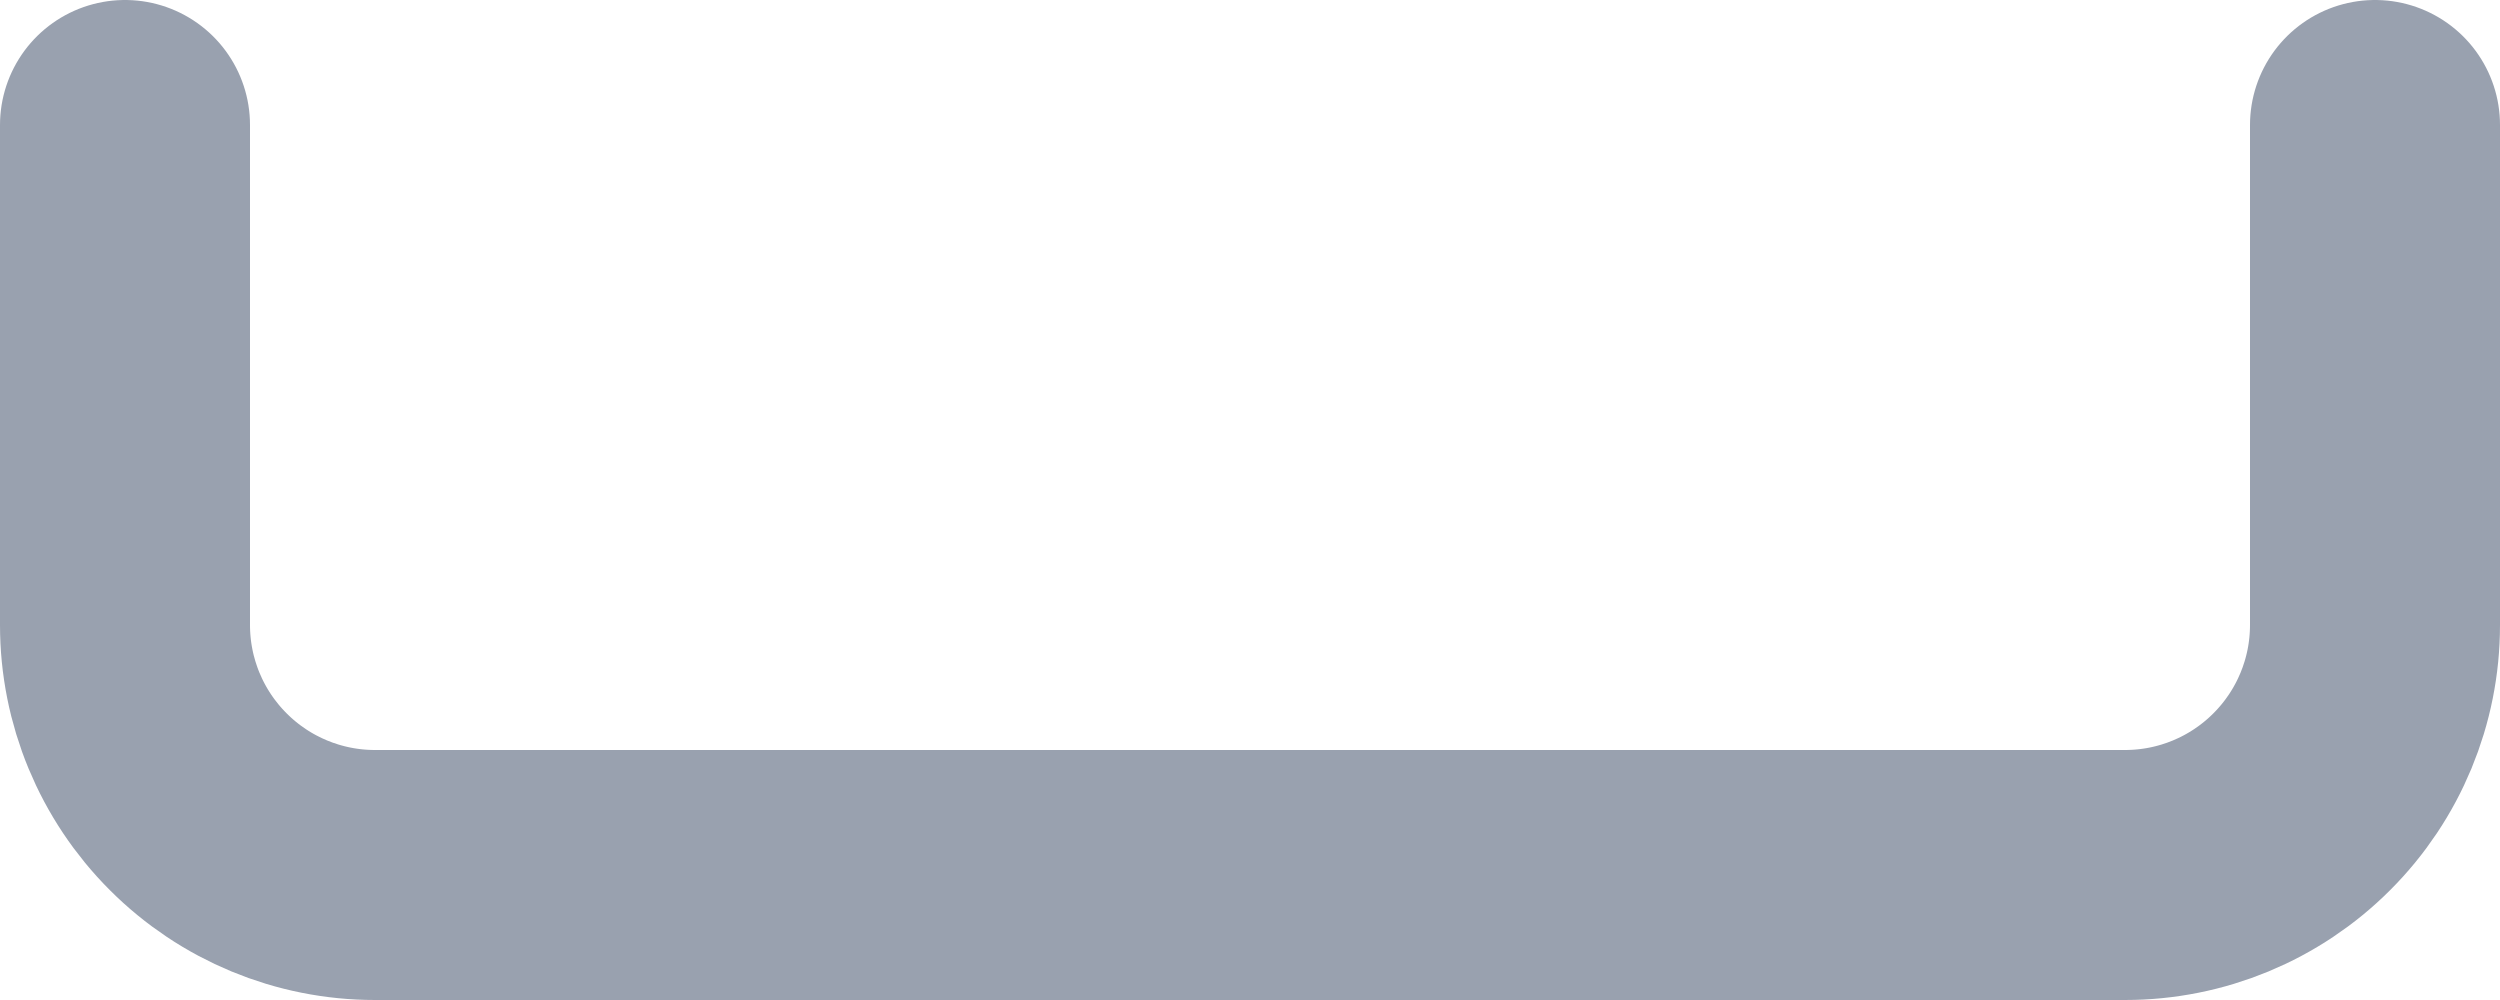
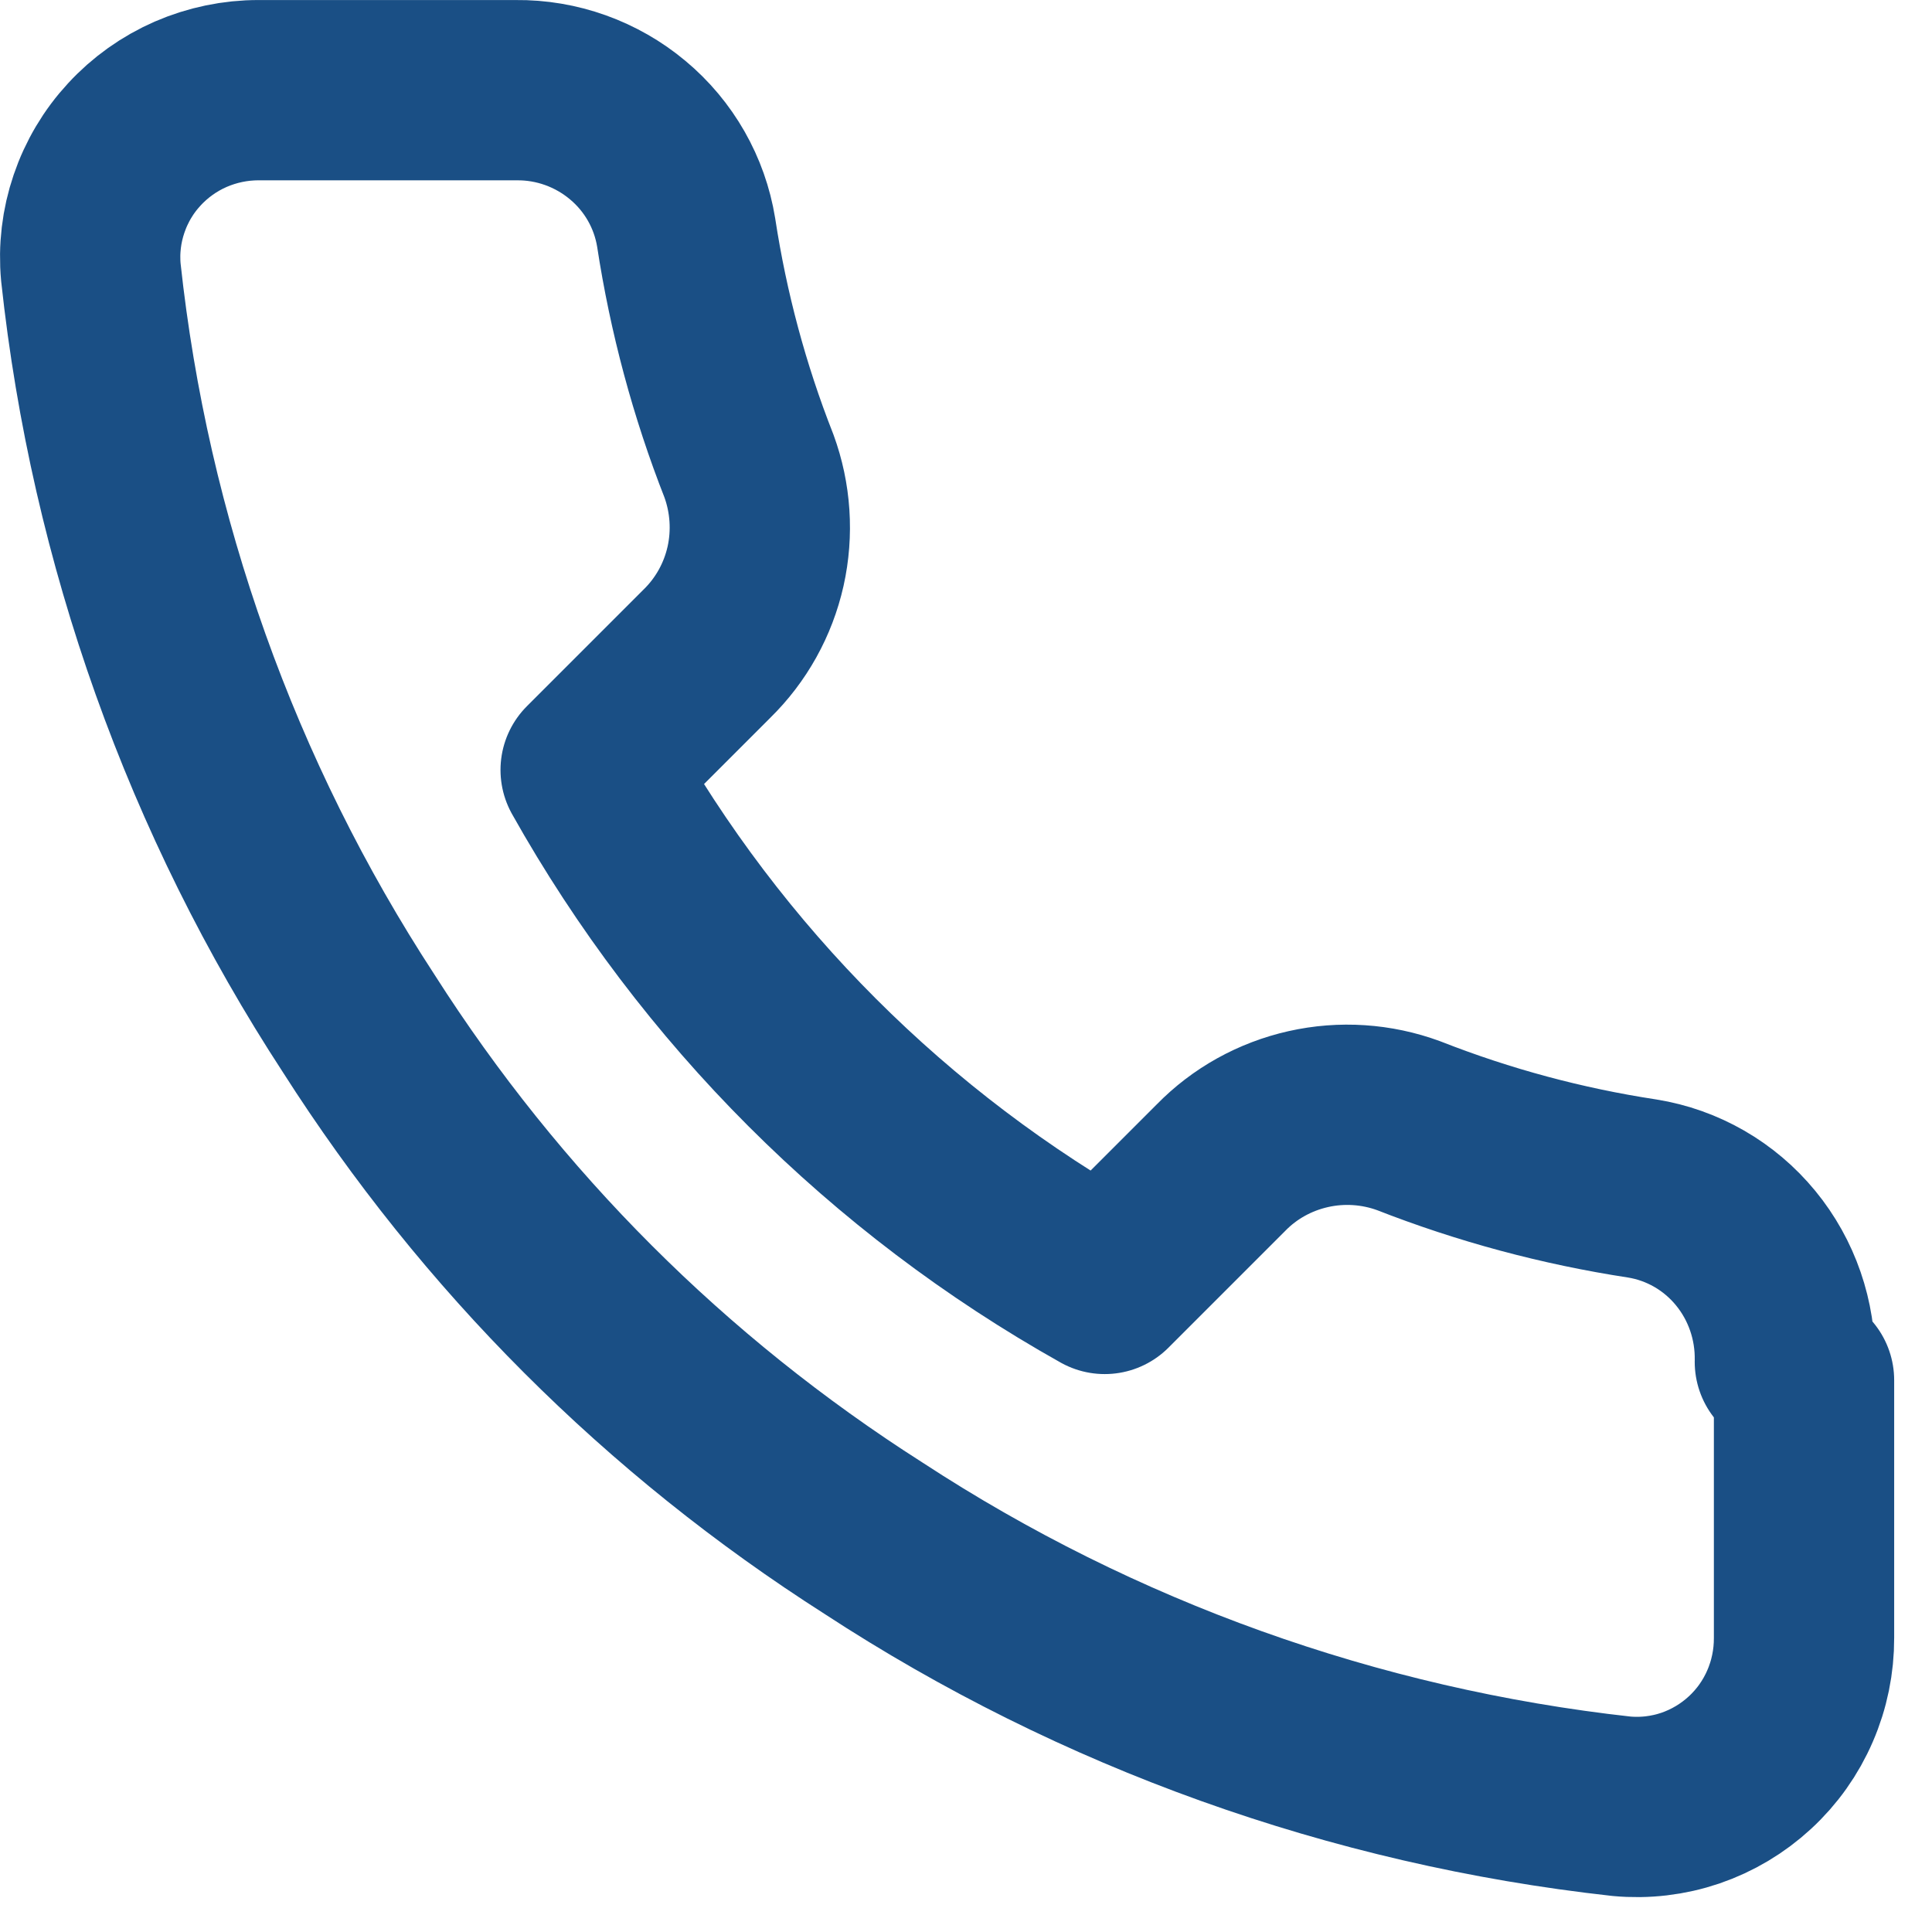
- <svg xmlns="http://www.w3.org/2000/svg" width="40" height="16" viewBox="0 0 40 16" fill="none">
-   <path d="M38 2V10C38 11.061 37.579 12.078 36.828 12.828C36.078 13.579 35.061 14 34 14H6C4.939 14 3.922 13.579 3.172 12.828C2.421 12.078 2 11.061 2 10V2" stroke="#99A1AF" stroke-width="4" stroke-linecap="round" stroke-linejoin="round" />
+ <svg xmlns="http://www.w3.org/2000/svg" width="25" height="25" viewBox="0 0 25 25" fill="none">
+   <path d="M23.344 17.86V21.194C23.345 21.497 23.284 21.798 23.163 22.076C23.043 22.354 22.866 22.604 22.643 22.809C22.421 23.014 22.159 23.17 21.873 23.268C21.587 23.365 21.283 23.401 20.982 23.373C17.523 22.99 14.201 21.799 11.304 19.905C8.615 18.191 6.357 15.933 4.642 13.244C2.742 10.334 1.55 6.999 1.176 3.525C1.148 3.225 1.184 2.923 1.281 2.638C1.378 2.352 1.533 2.09 1.738 1.869C1.942 1.647 2.191 1.47 2.468 1.349C2.745 1.229 3.045 1.166 3.348 1.167H6.677C7.206 1.161 7.719 1.346 8.123 1.684C8.527 2.021 8.795 2.491 8.879 3.009C9.037 4.042 9.308 5.055 9.691 6.029C9.843 6.444 9.873 6.896 9.777 7.327C9.68 7.759 9.461 8.152 9.147 8.459L7.643 9.963C9.21 12.755 11.503 15.048 14.295 16.614L15.799 15.11C16.105 14.796 16.498 14.578 16.93 14.481C17.362 14.384 17.813 14.414 18.229 14.567C19.203 14.949 20.215 15.221 21.249 15.379C21.773 15.463 22.249 15.737 22.588 16.15C22.927 16.562 23.107 17.086 23.096 17.622L23.344 17.86Z" stroke="#1A4F85" stroke-width="2.333" stroke-linecap="round" stroke-linejoin="round" />
</svg>
